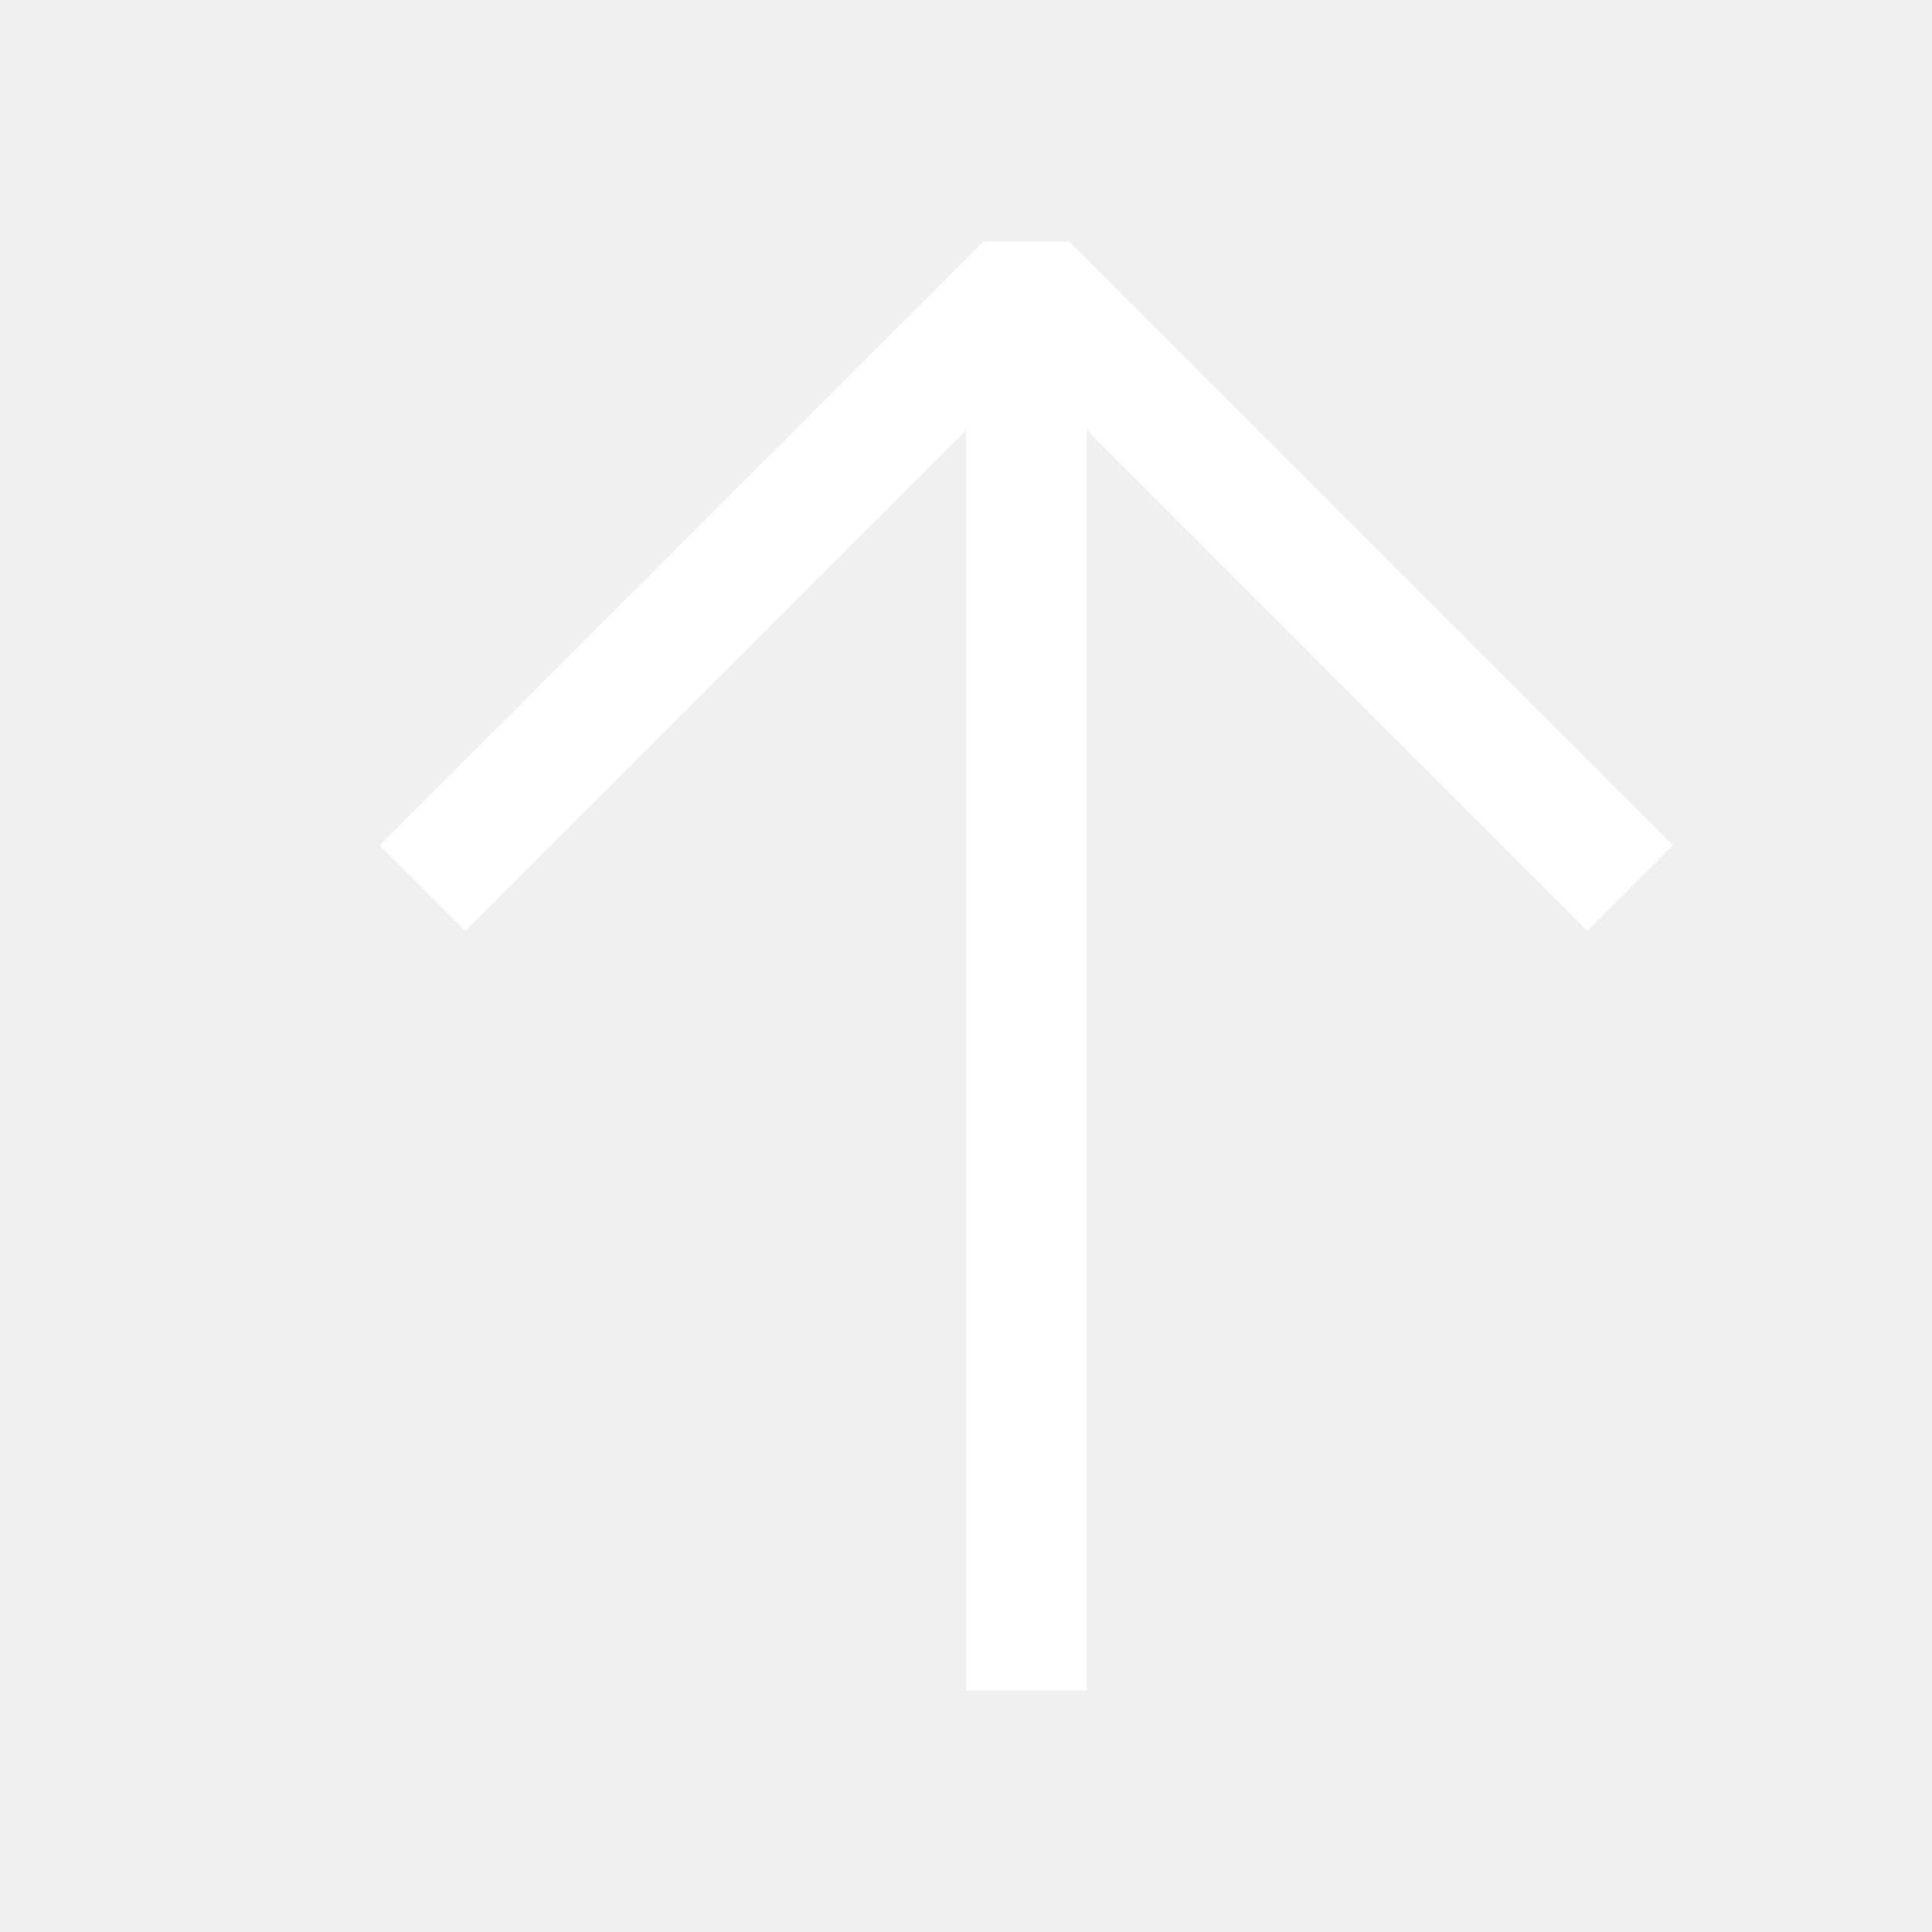
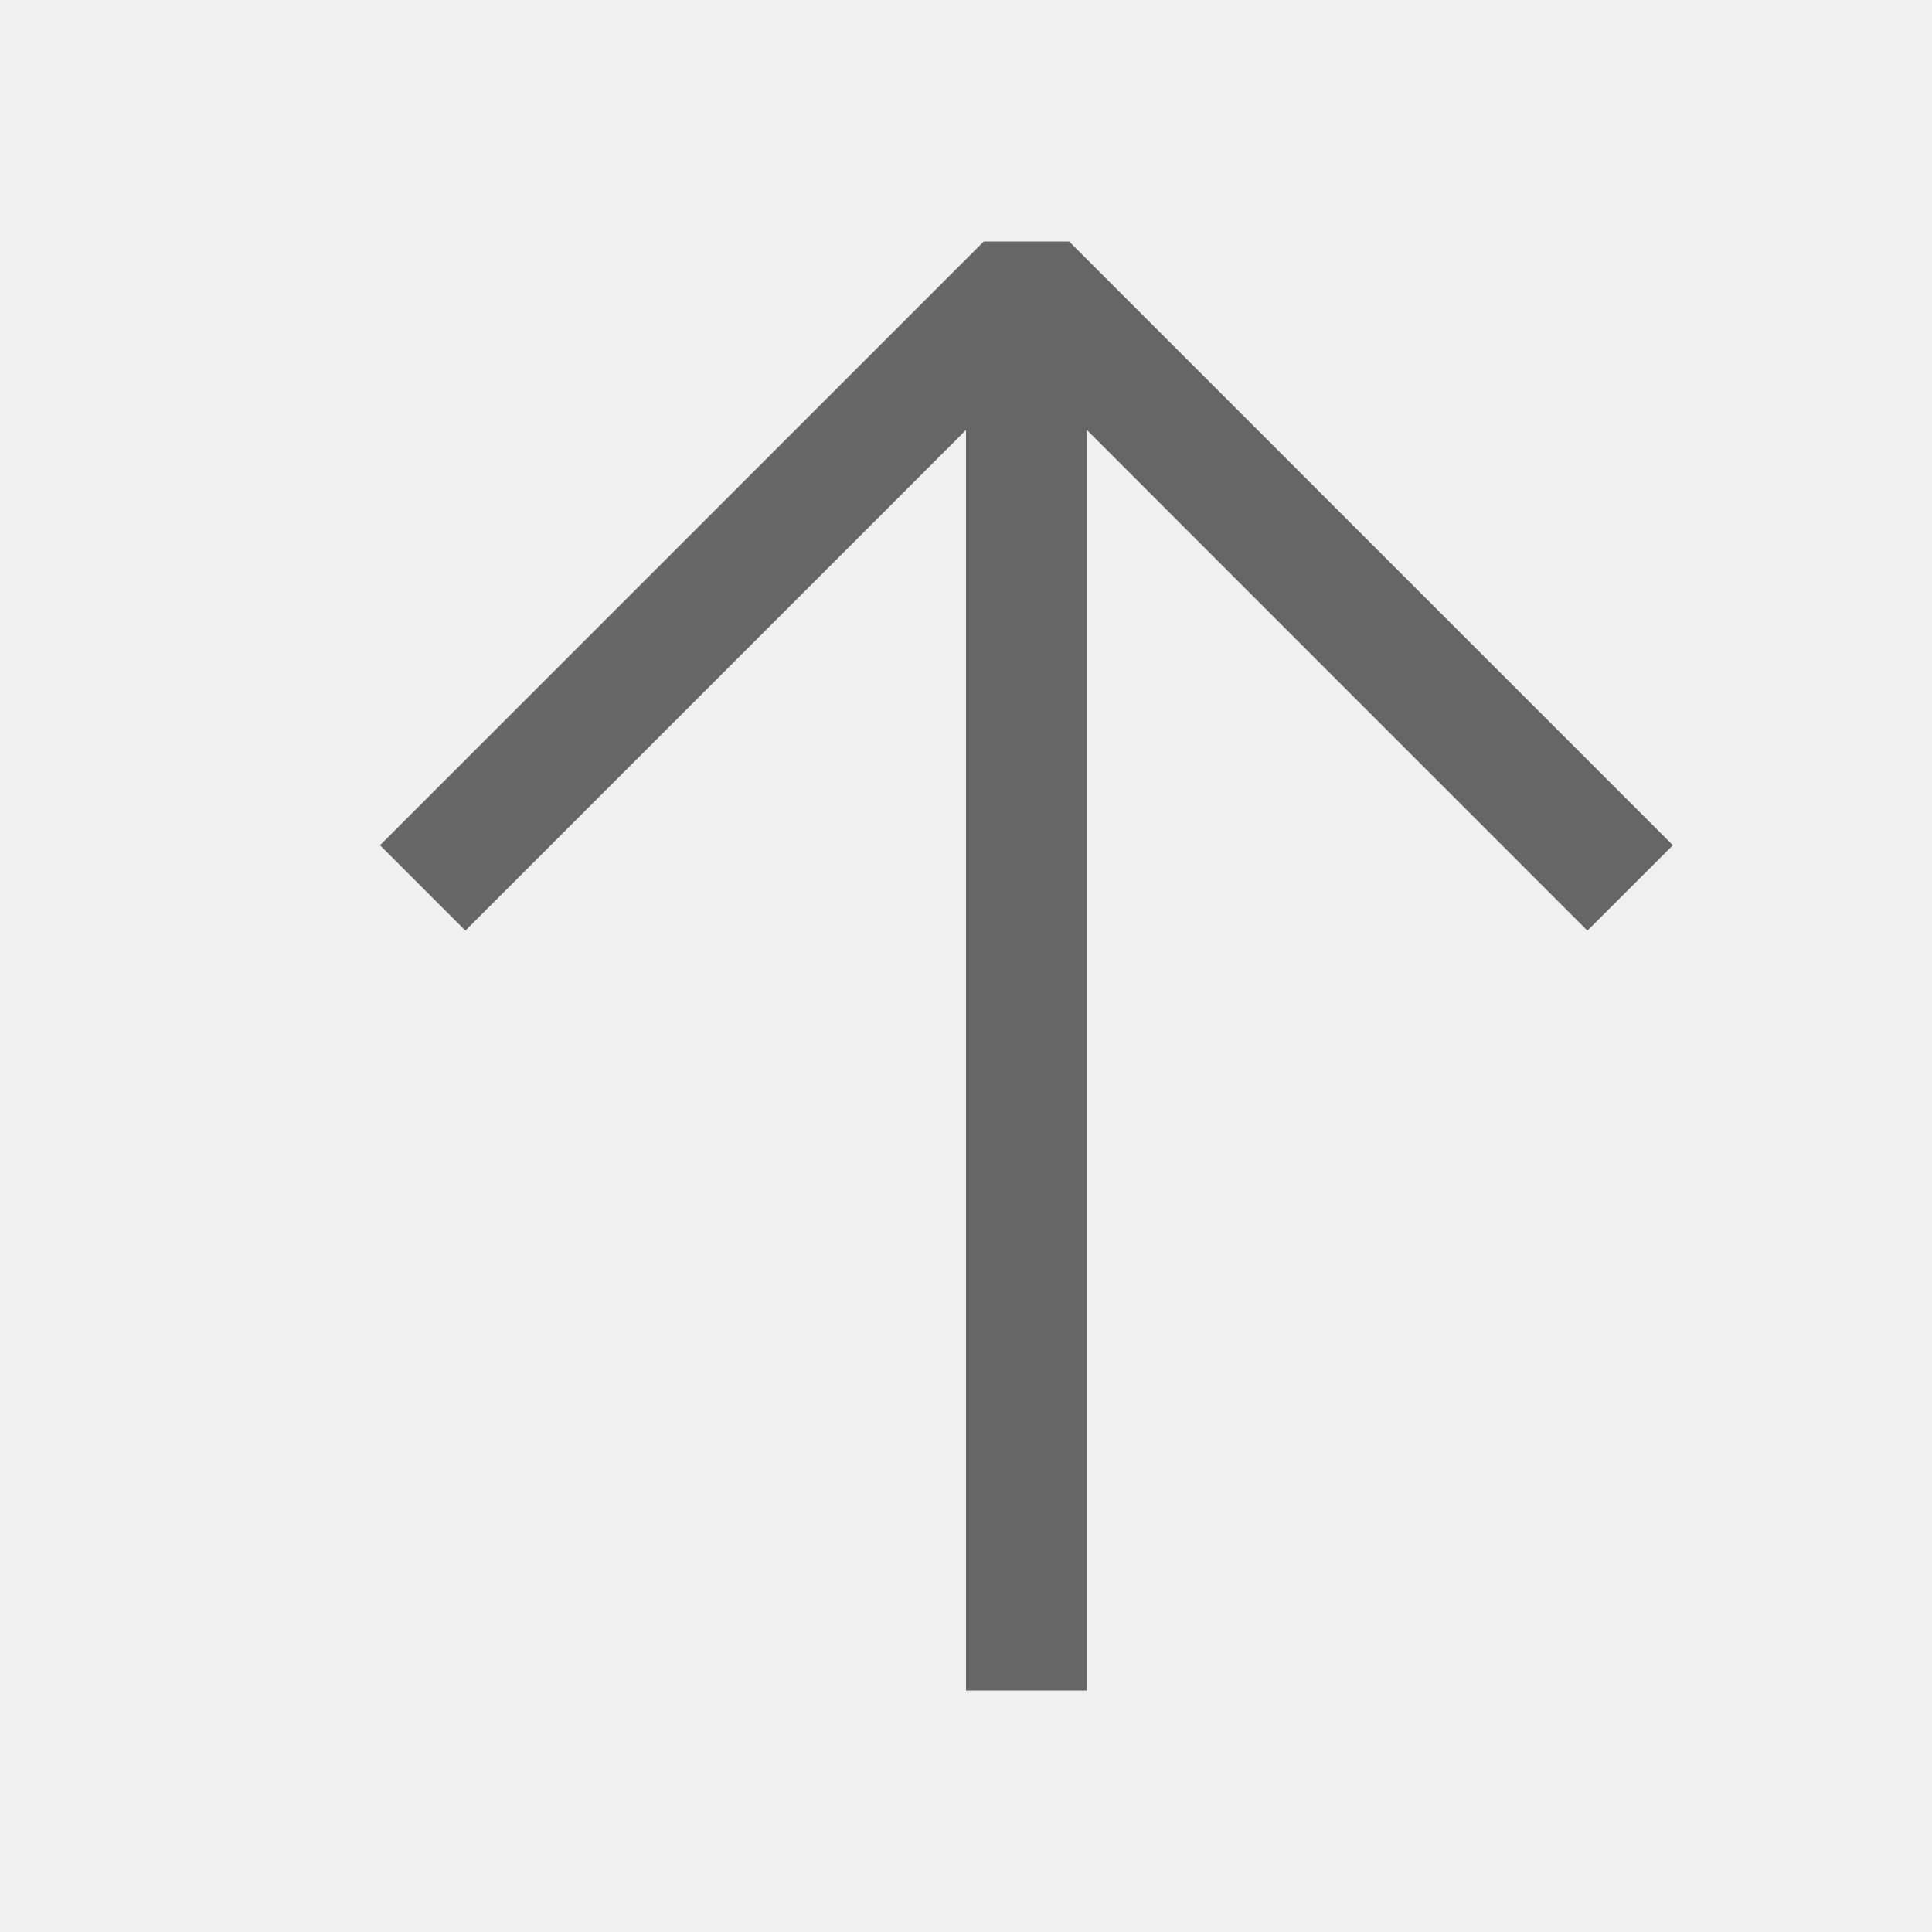
- <svg xmlns="http://www.w3.org/2000/svg" width="16" height="16" viewBox="0 0 16 16" fill="white">
+ <svg xmlns="http://www.w3.org/2000/svg" width="16" height="16" viewBox="0 0 16 16" fill="#666">
  <path fill-rule="evenodd" clip-rule="evenodd" d="M13.854 7l-5-5h-.707l-5 5 .707.707L8 3.561V14h1V3.56l4.146 4.147.708-.707z" />
</svg>
